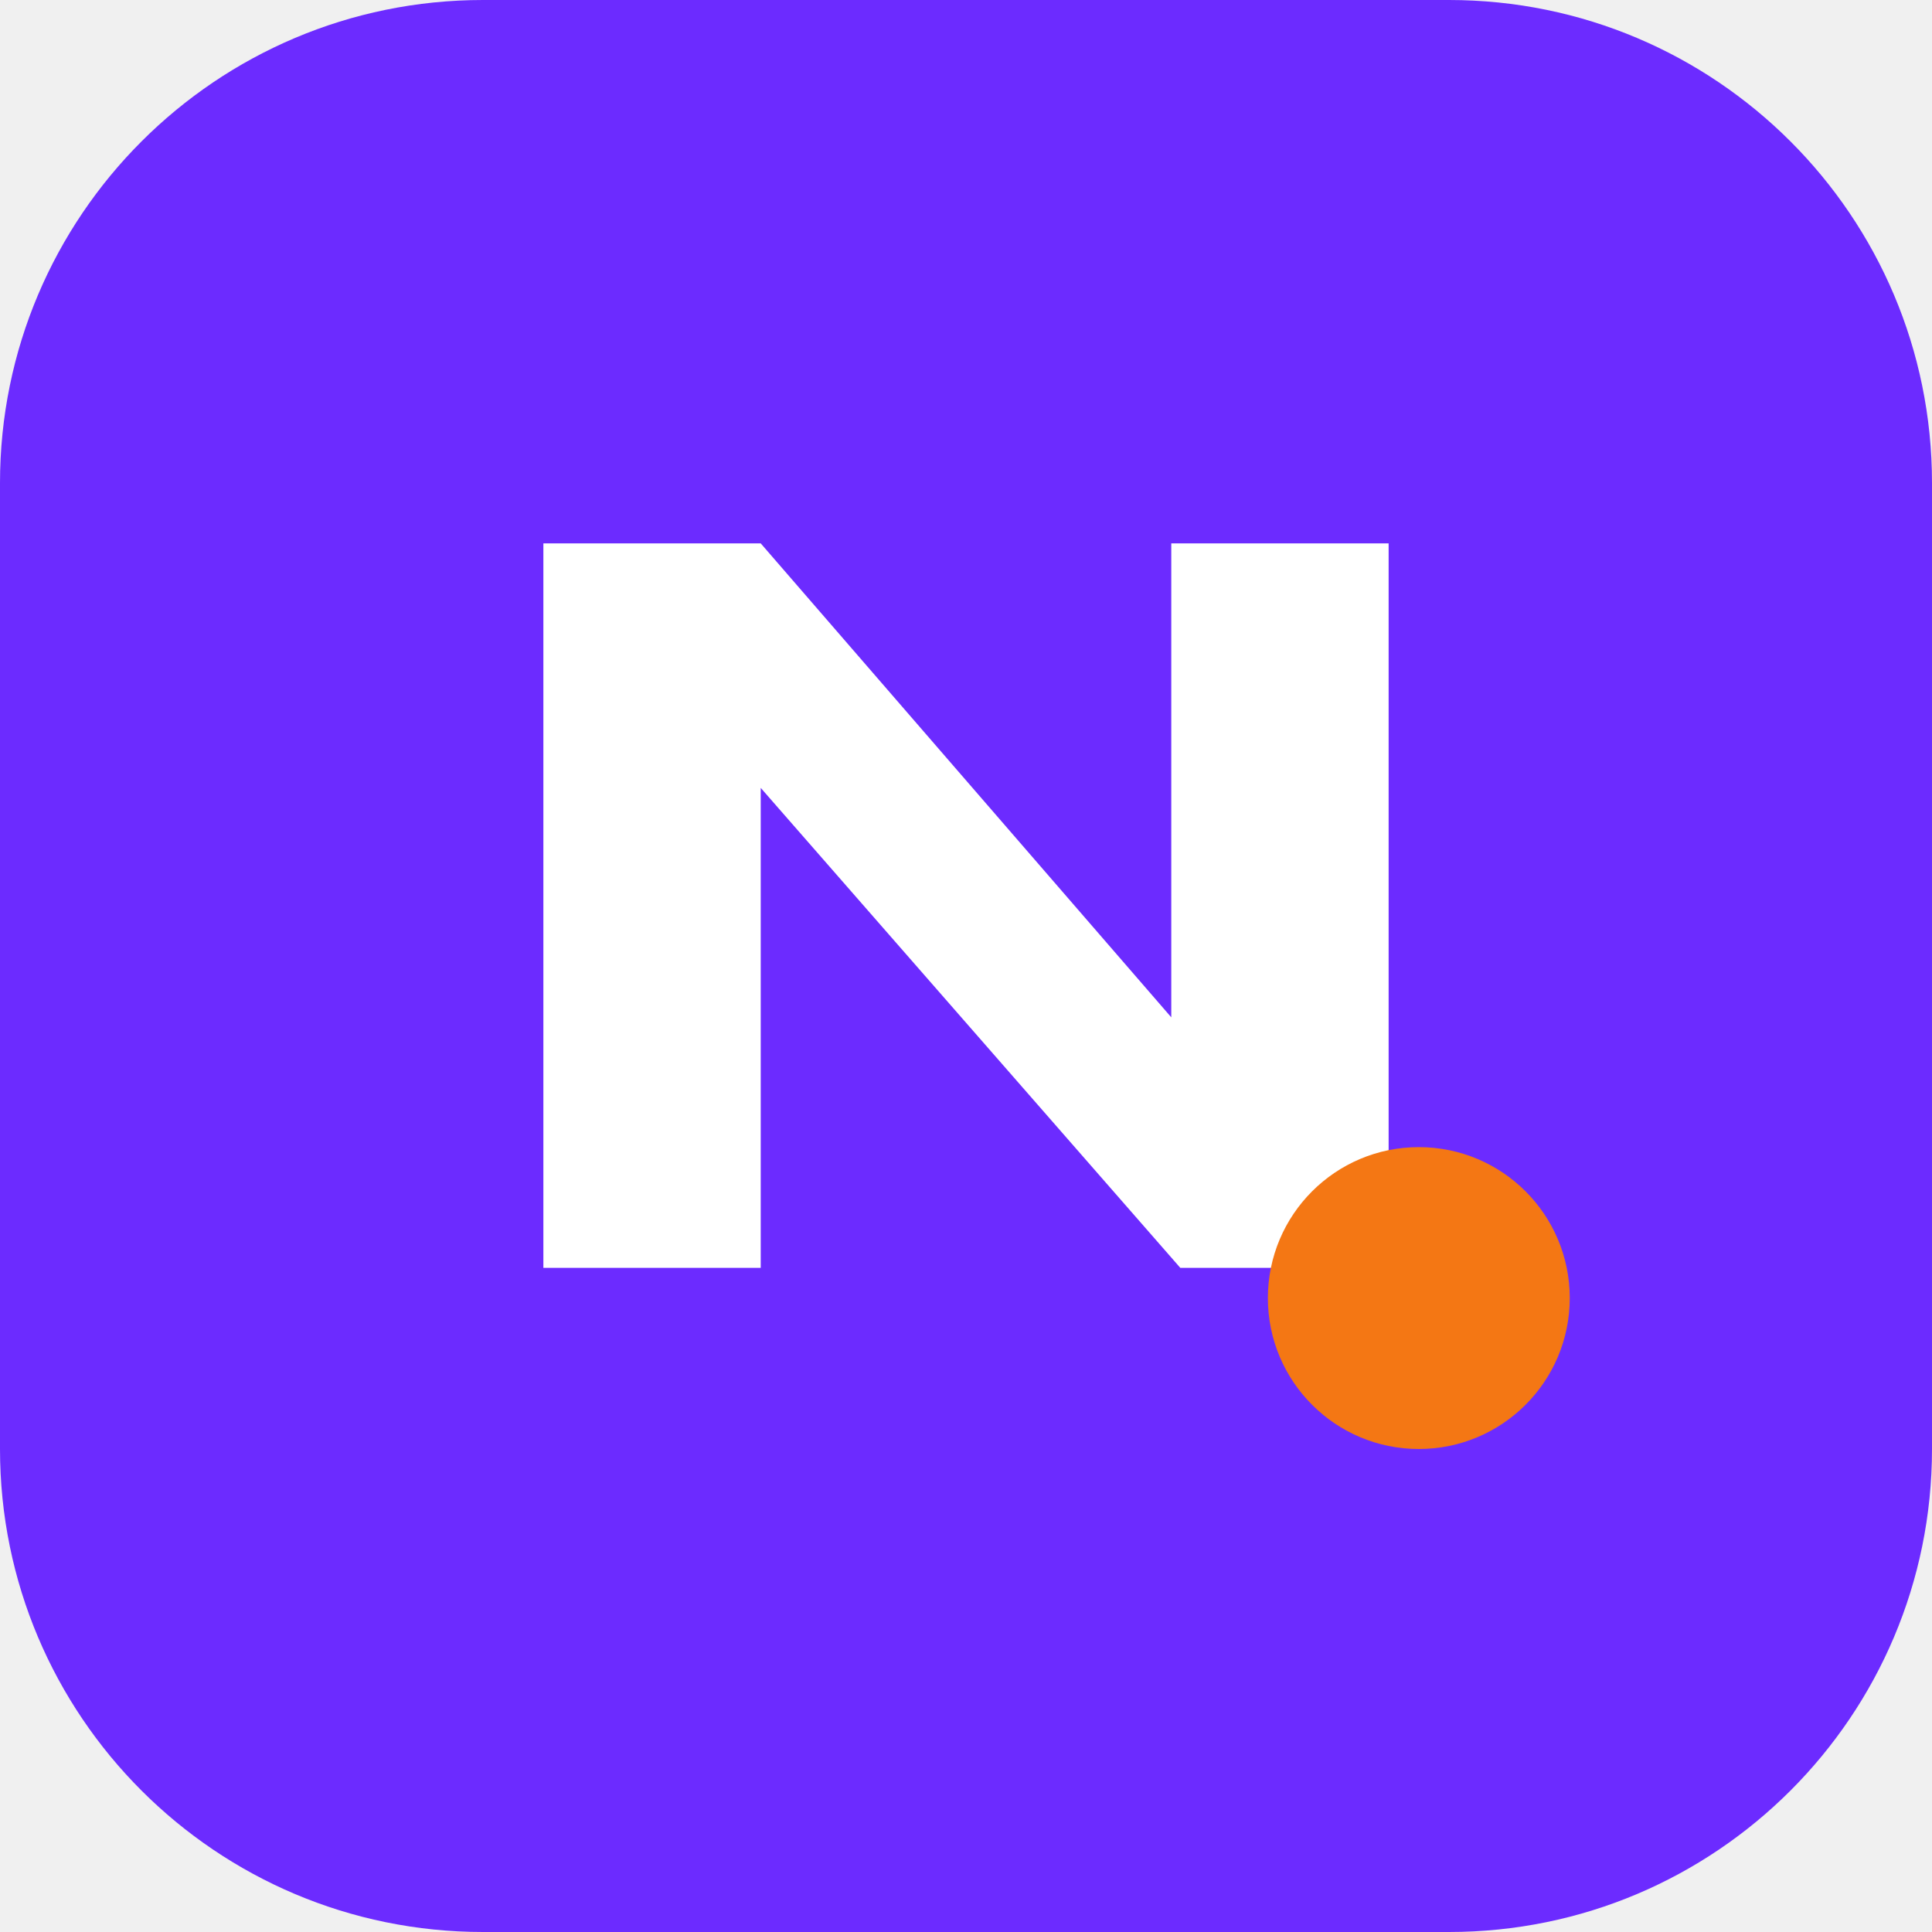
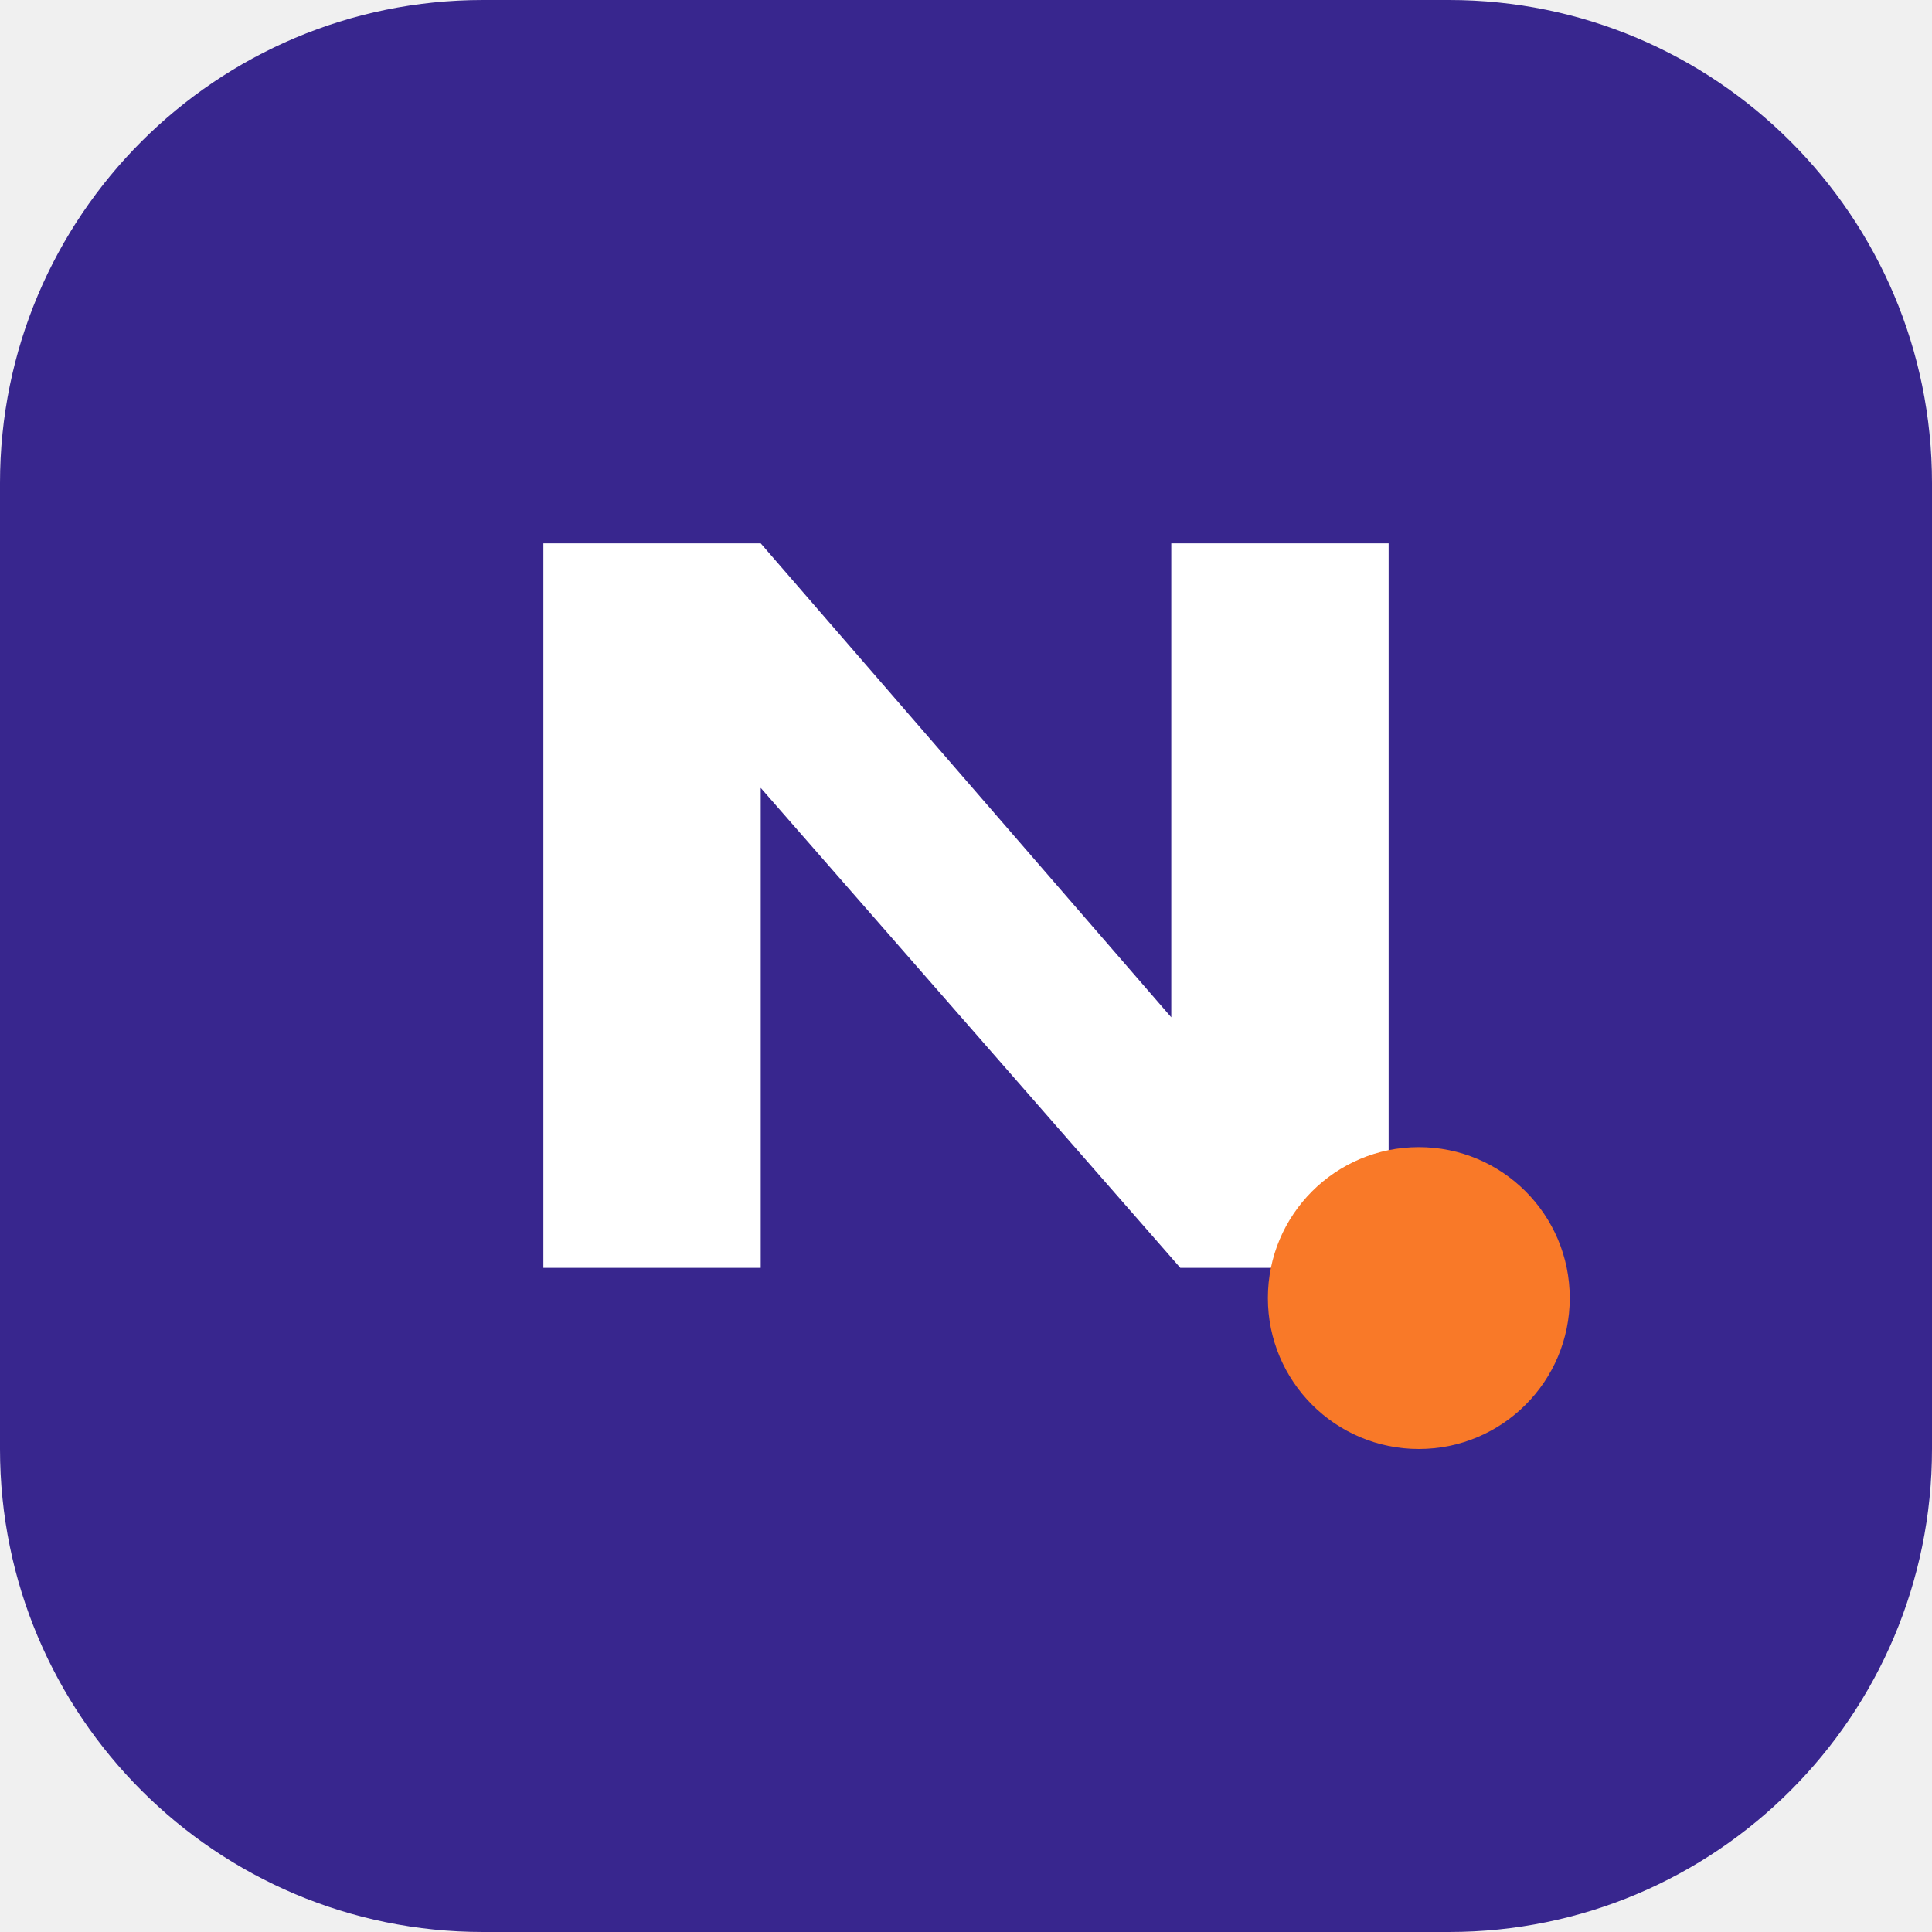
<svg xmlns="http://www.w3.org/2000/svg" viewBox="0 0 64 64" role="img" aria-label="Nextou">
-   <rect width="64" height="64" rx="16" fill="#6c2bff" />
+   <rect width="64" height="64" rx="16" fill="#38268E" />
  <path d="M18 42V18h7.2l13.6 15.7V18H46v24h-6.9L25.2 26.1V42H18z" fill="#fff" />
-   <circle cx="47" cy="43" r="5" fill="#f47714" />
+   <circle cx="47" cy="43" r="5" fill="#F97928" />
</svg>
